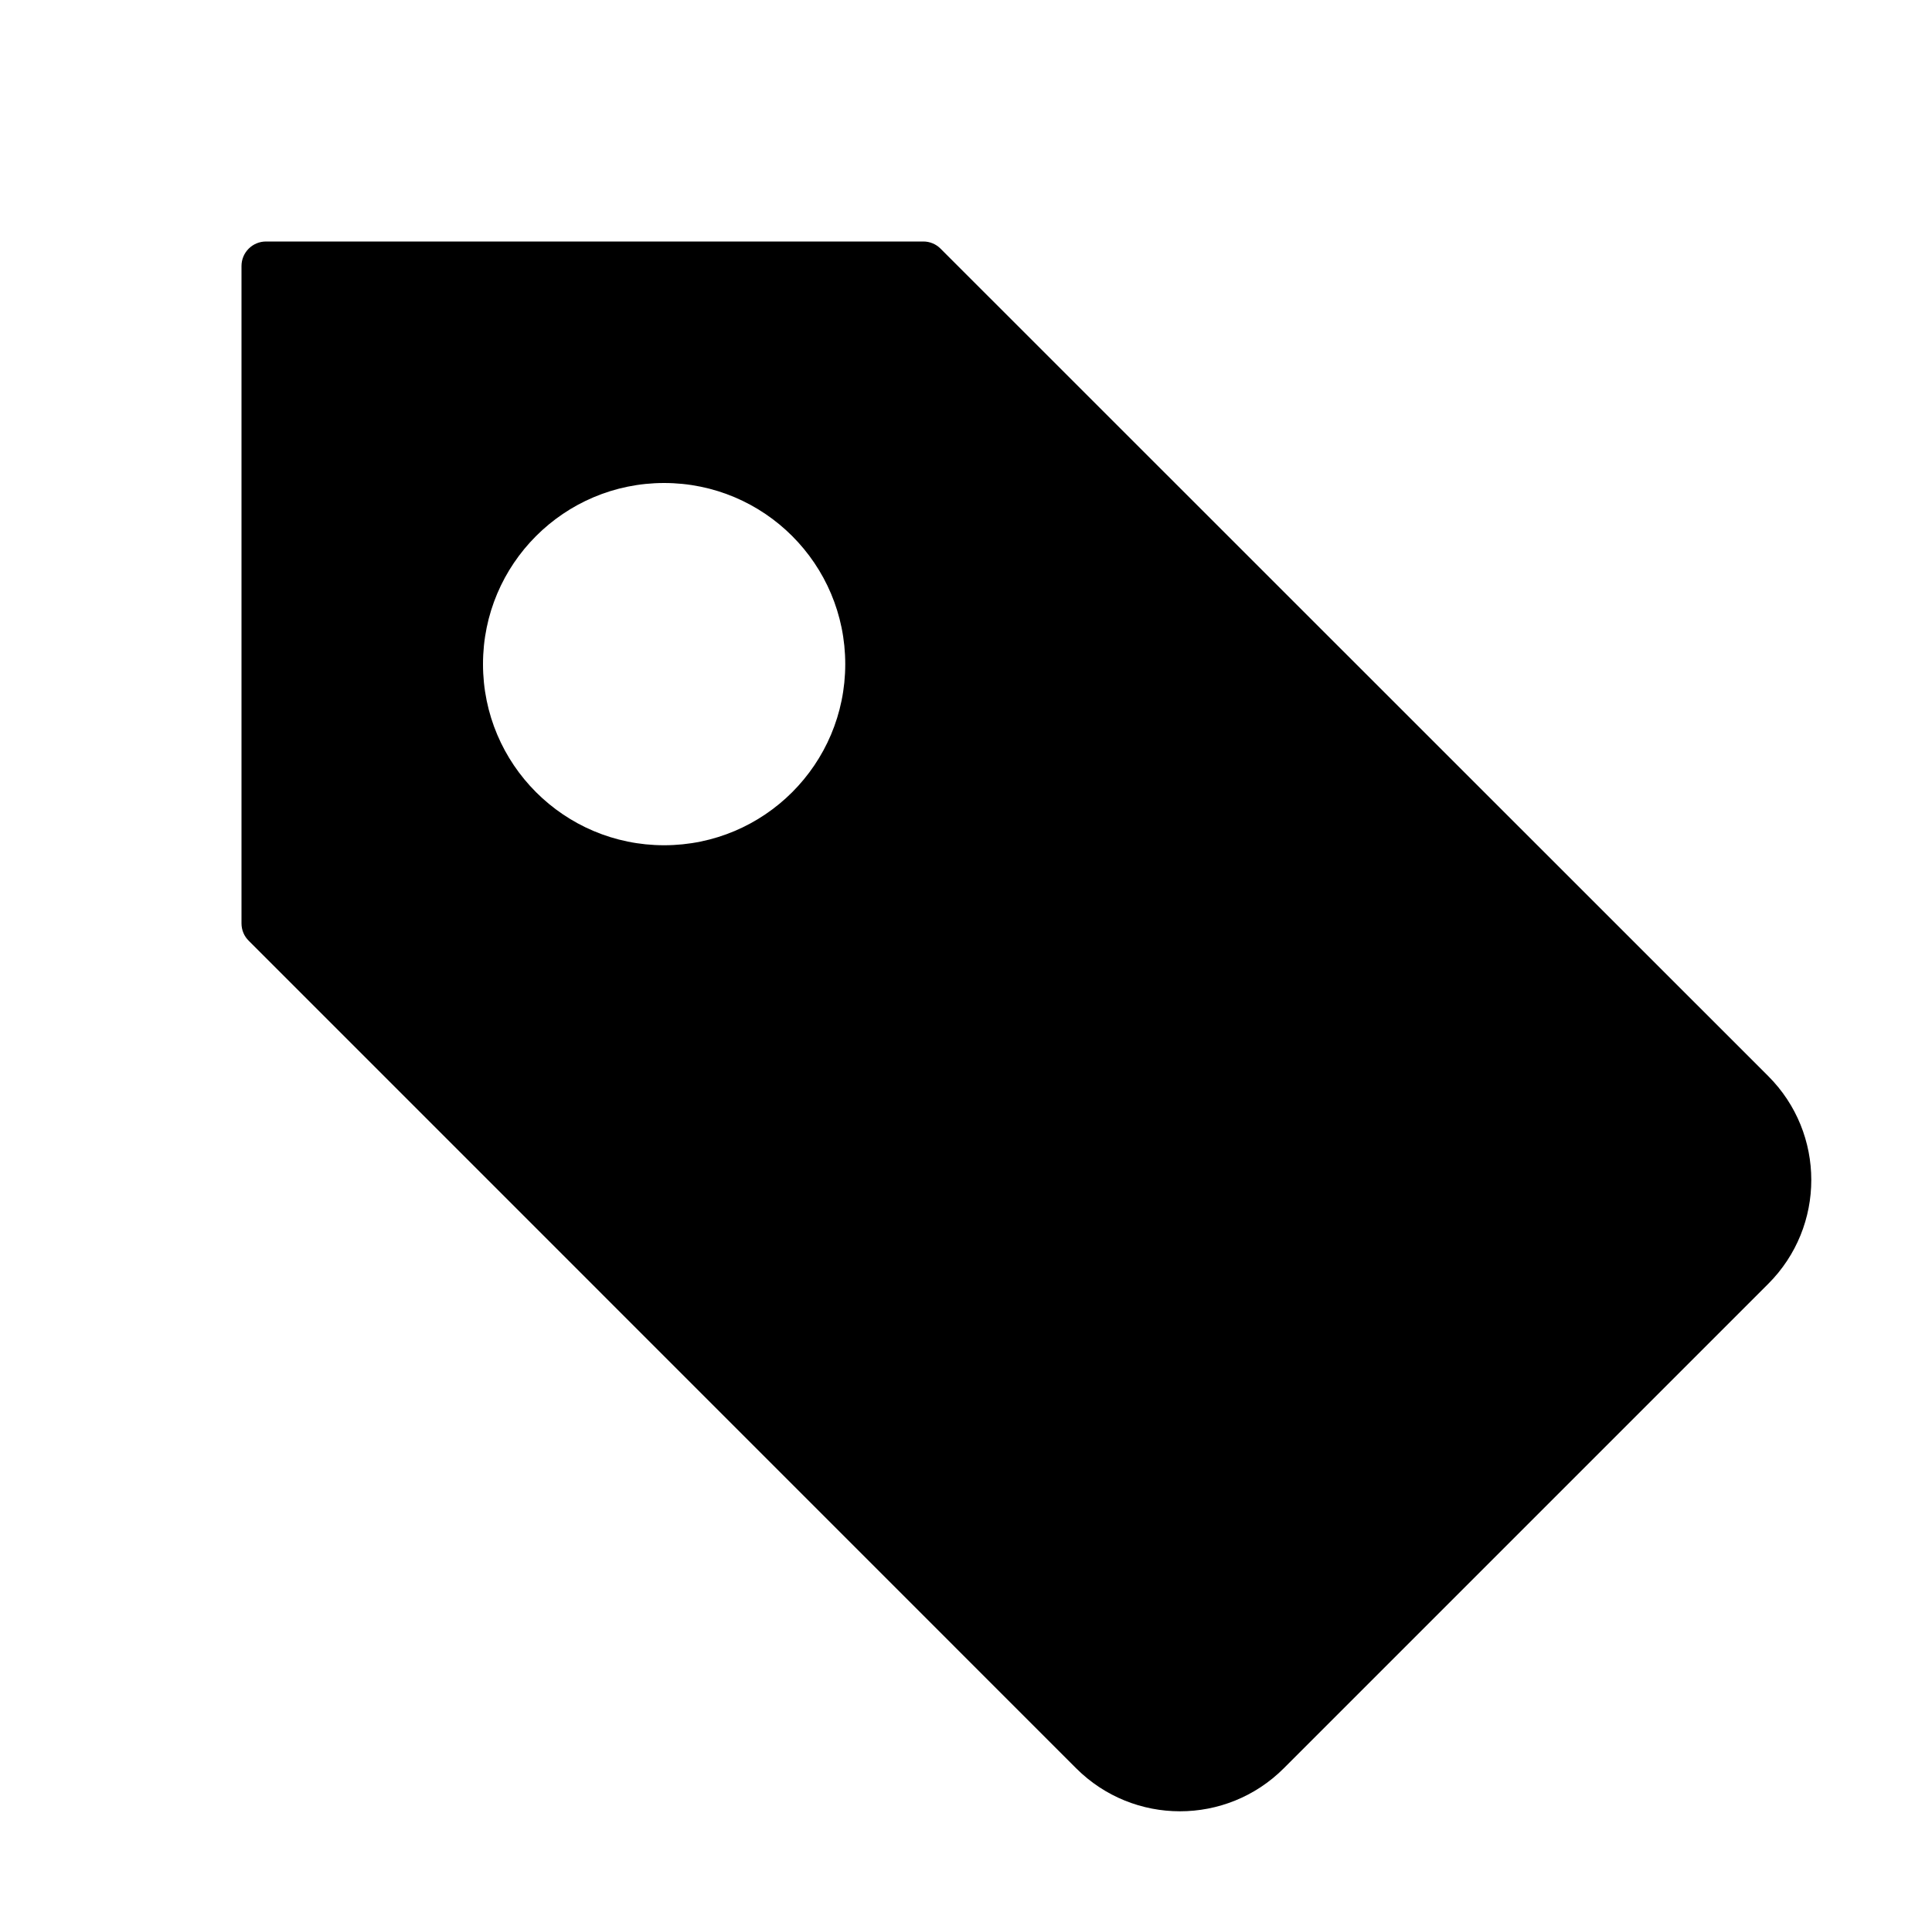
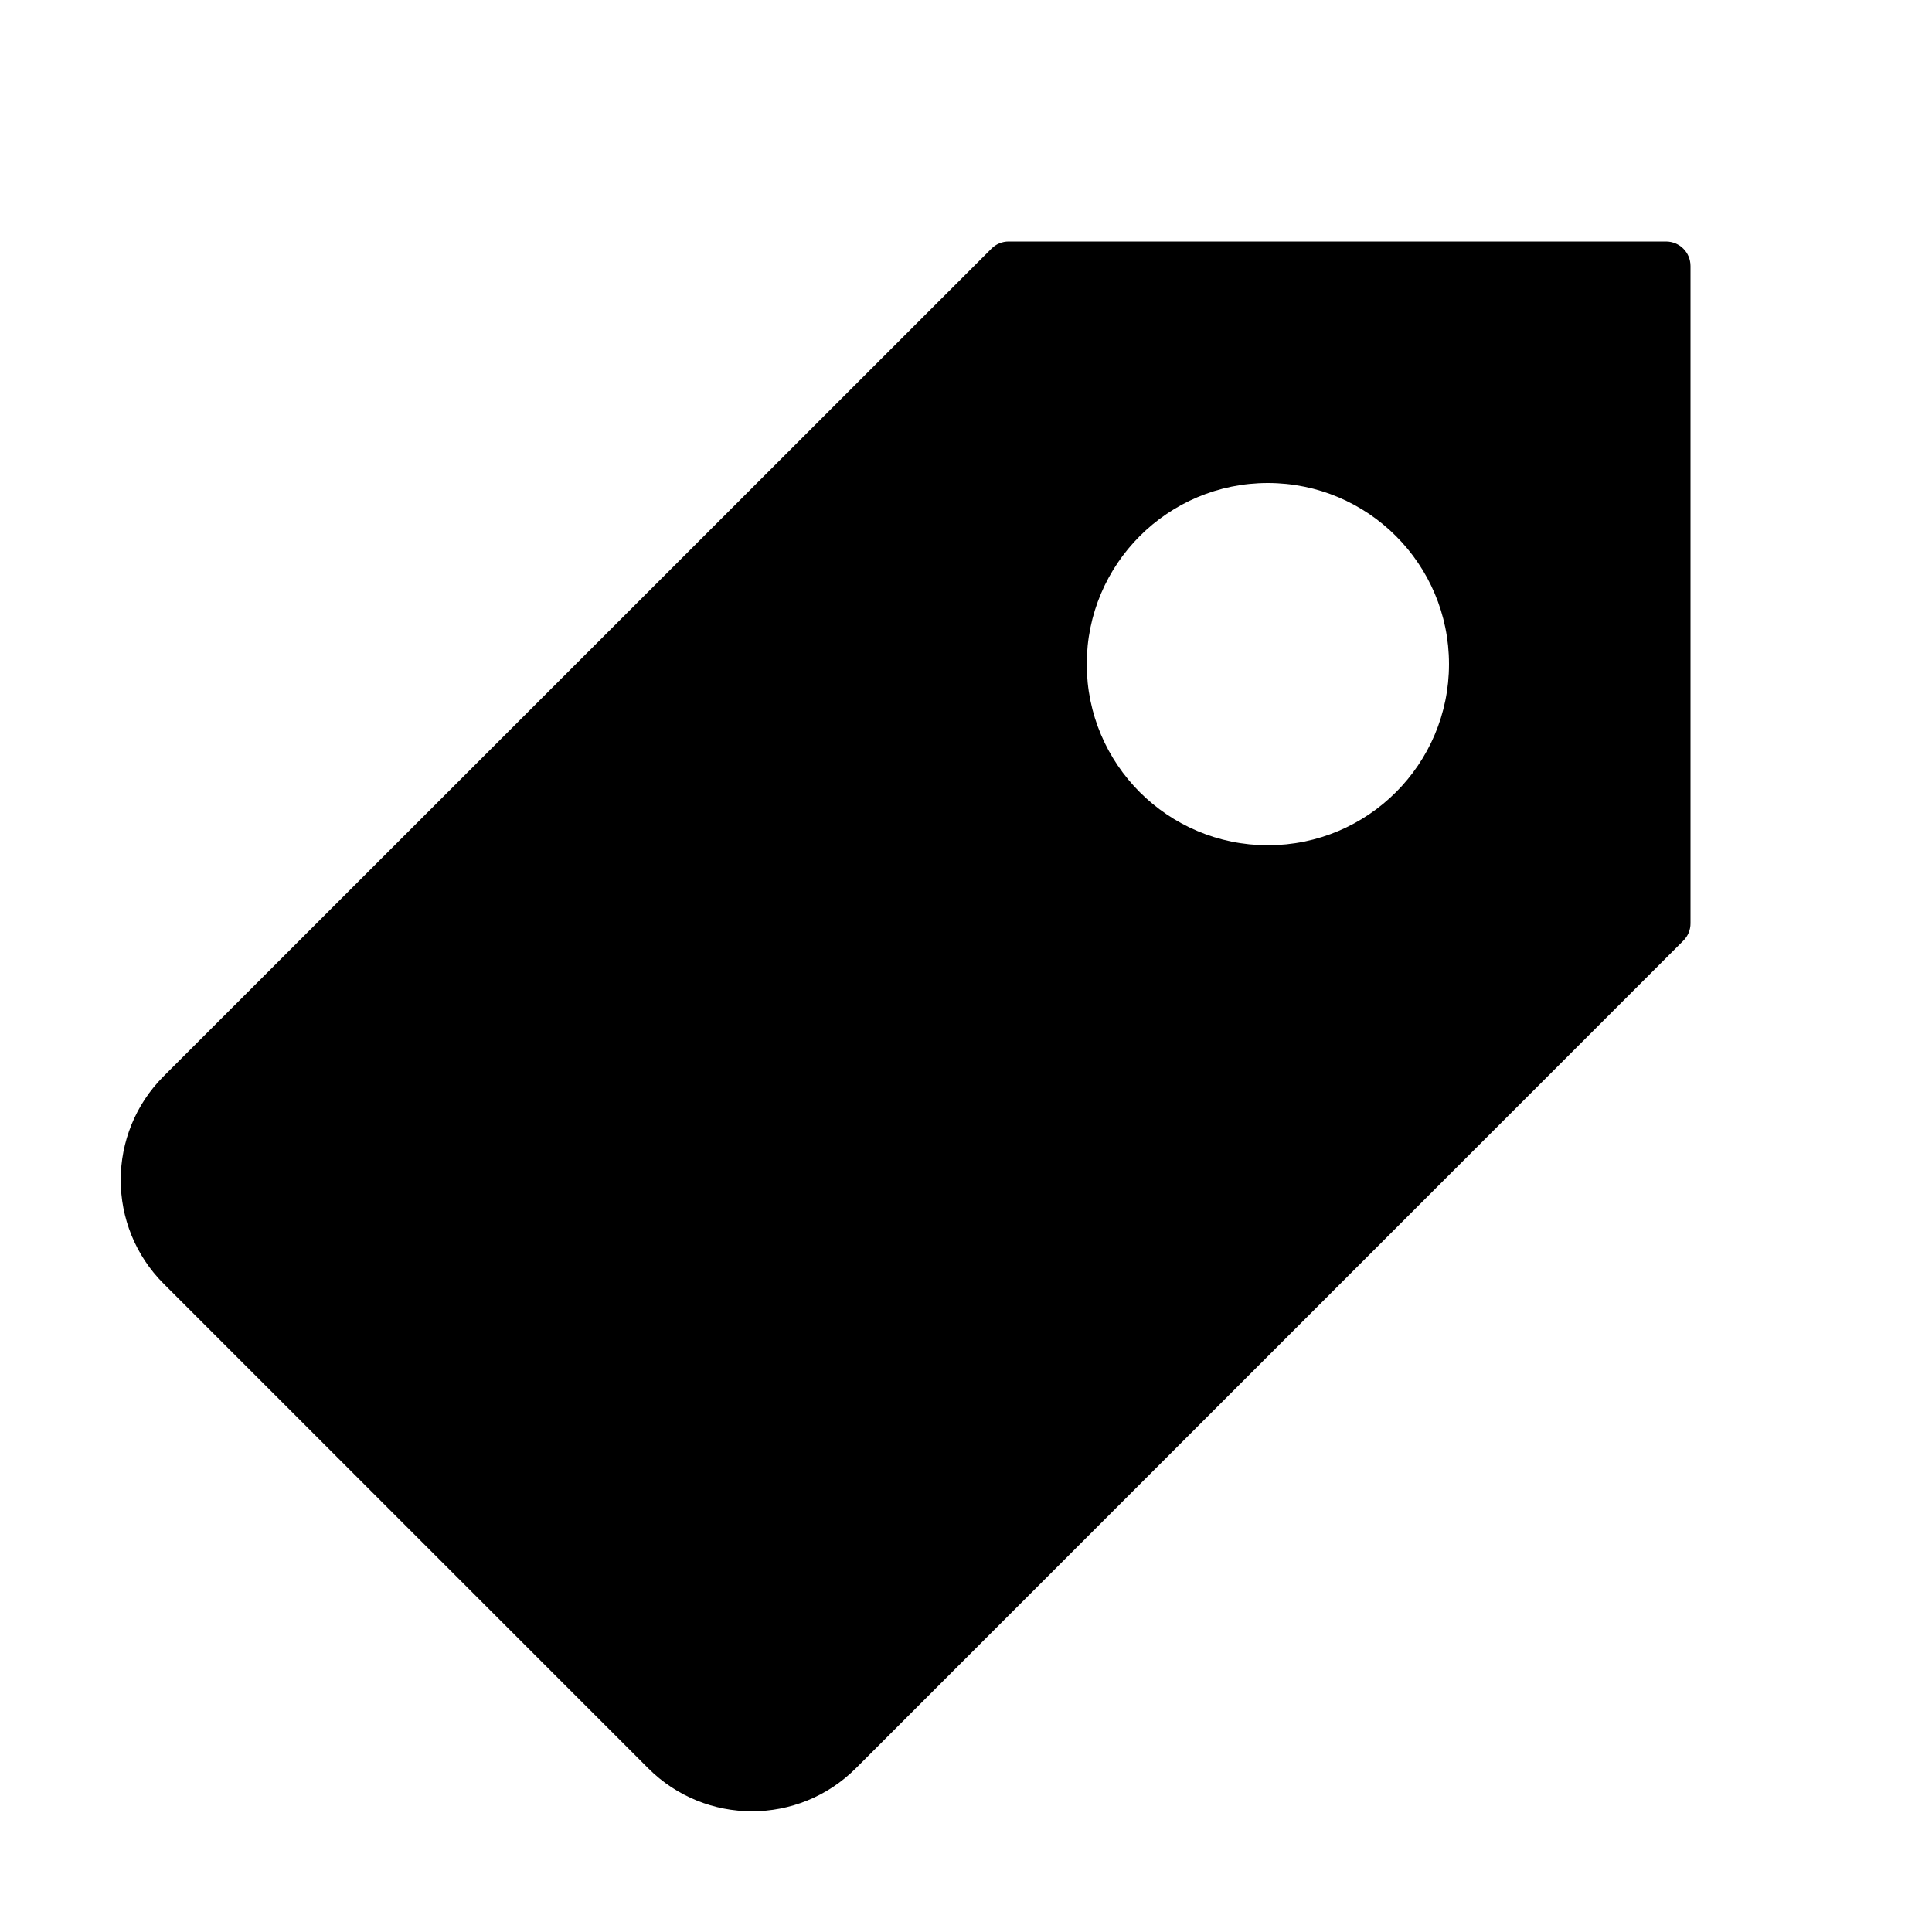
<svg width="16" height="16" fill="currentColor" viewBox="0 0 16 16">
-   <path fill="currentColor" d="M2 7.647c0 .054.021.106.06.144l6.852 6.853a1.216 1.216 0 0 0 1.72 0l4.012-4.012a1.216 1.216 0 0 0 0-1.72L7.79 2.06A.2.2 0 0 0 7.647 2H2.203A.203.203 0 0 0 2 2.203zM5.5 7a1.5 1.5 0 1 1 0-3 1.5 1.5 0 0 1 0 3" />
+   <path fill="currentColor" d="M14 7.647a.2.2 0 0 1-.06.144l-6.852 6.853a1.216 1.216 0 0 1-1.72 0l-4.012-4.012a1.216 1.216 0 0 1 0-1.72L8.21 2.06A.2.2 0 0 1 8.353 2h5.444c.112 0 .203.09.203.203zM10.5 7a1.5 1.5 0 1 0 0-3 1.5 1.5 0 0 0 0 3" />
</svg>
